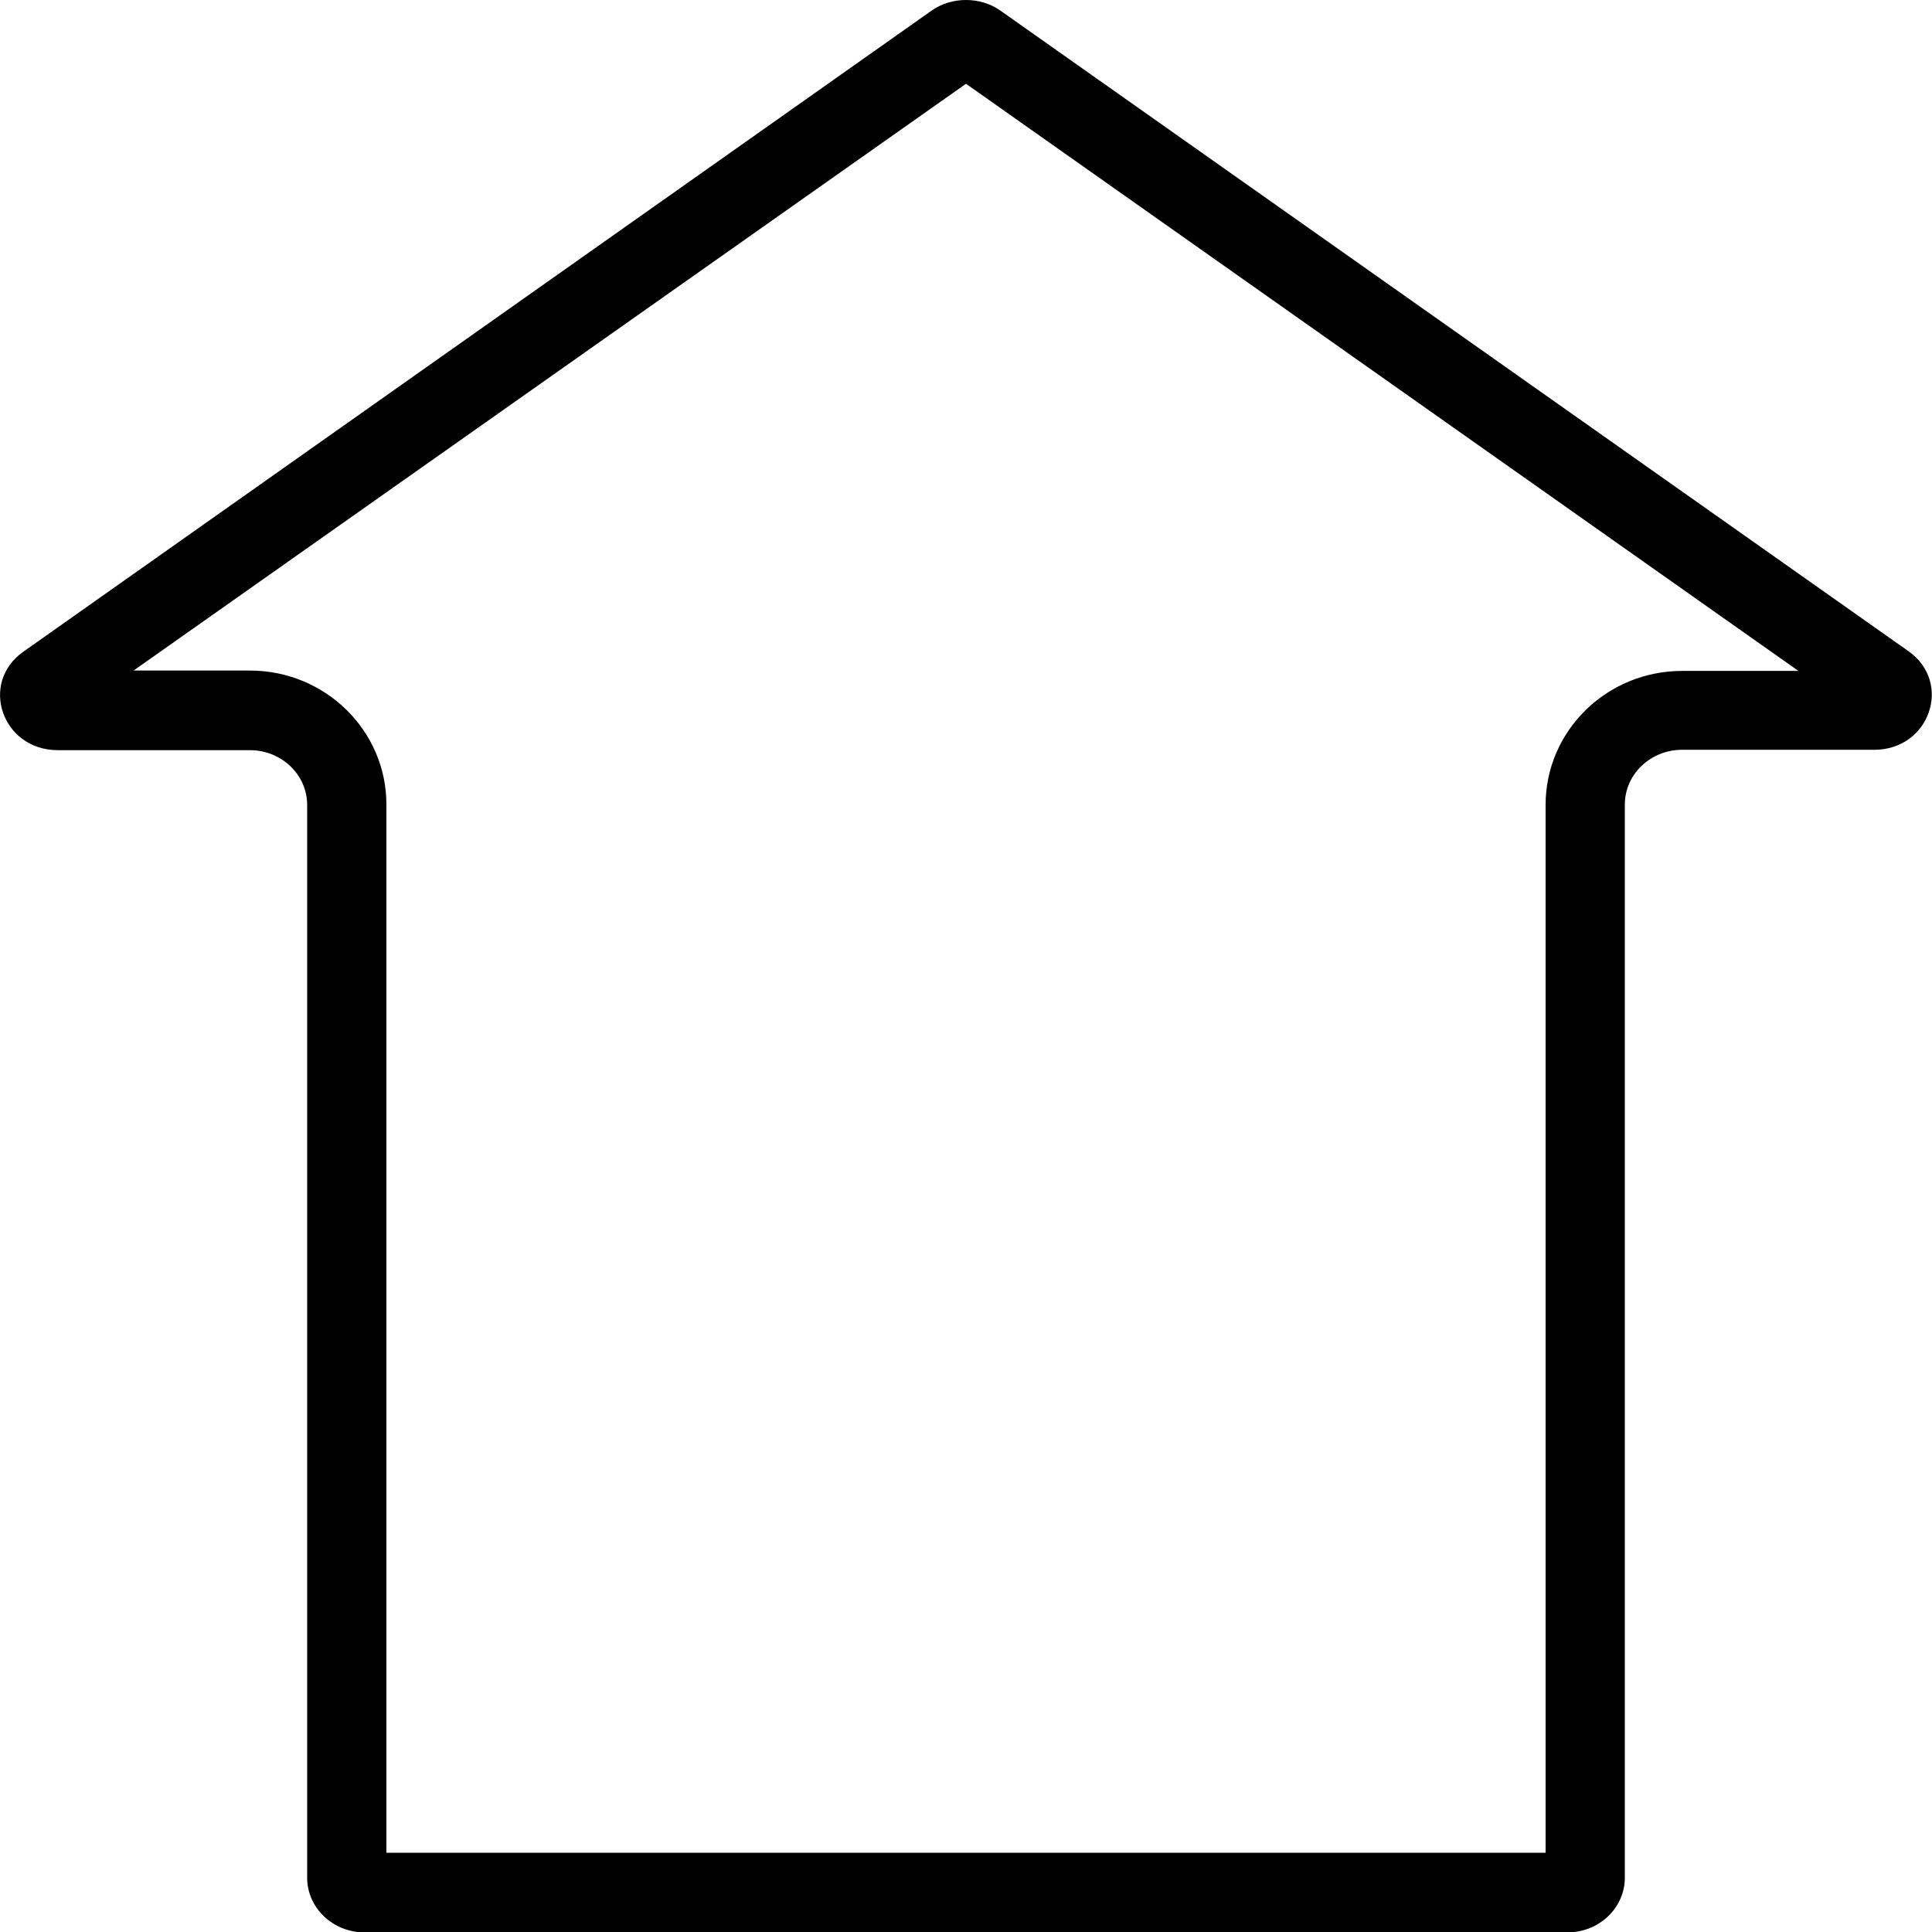
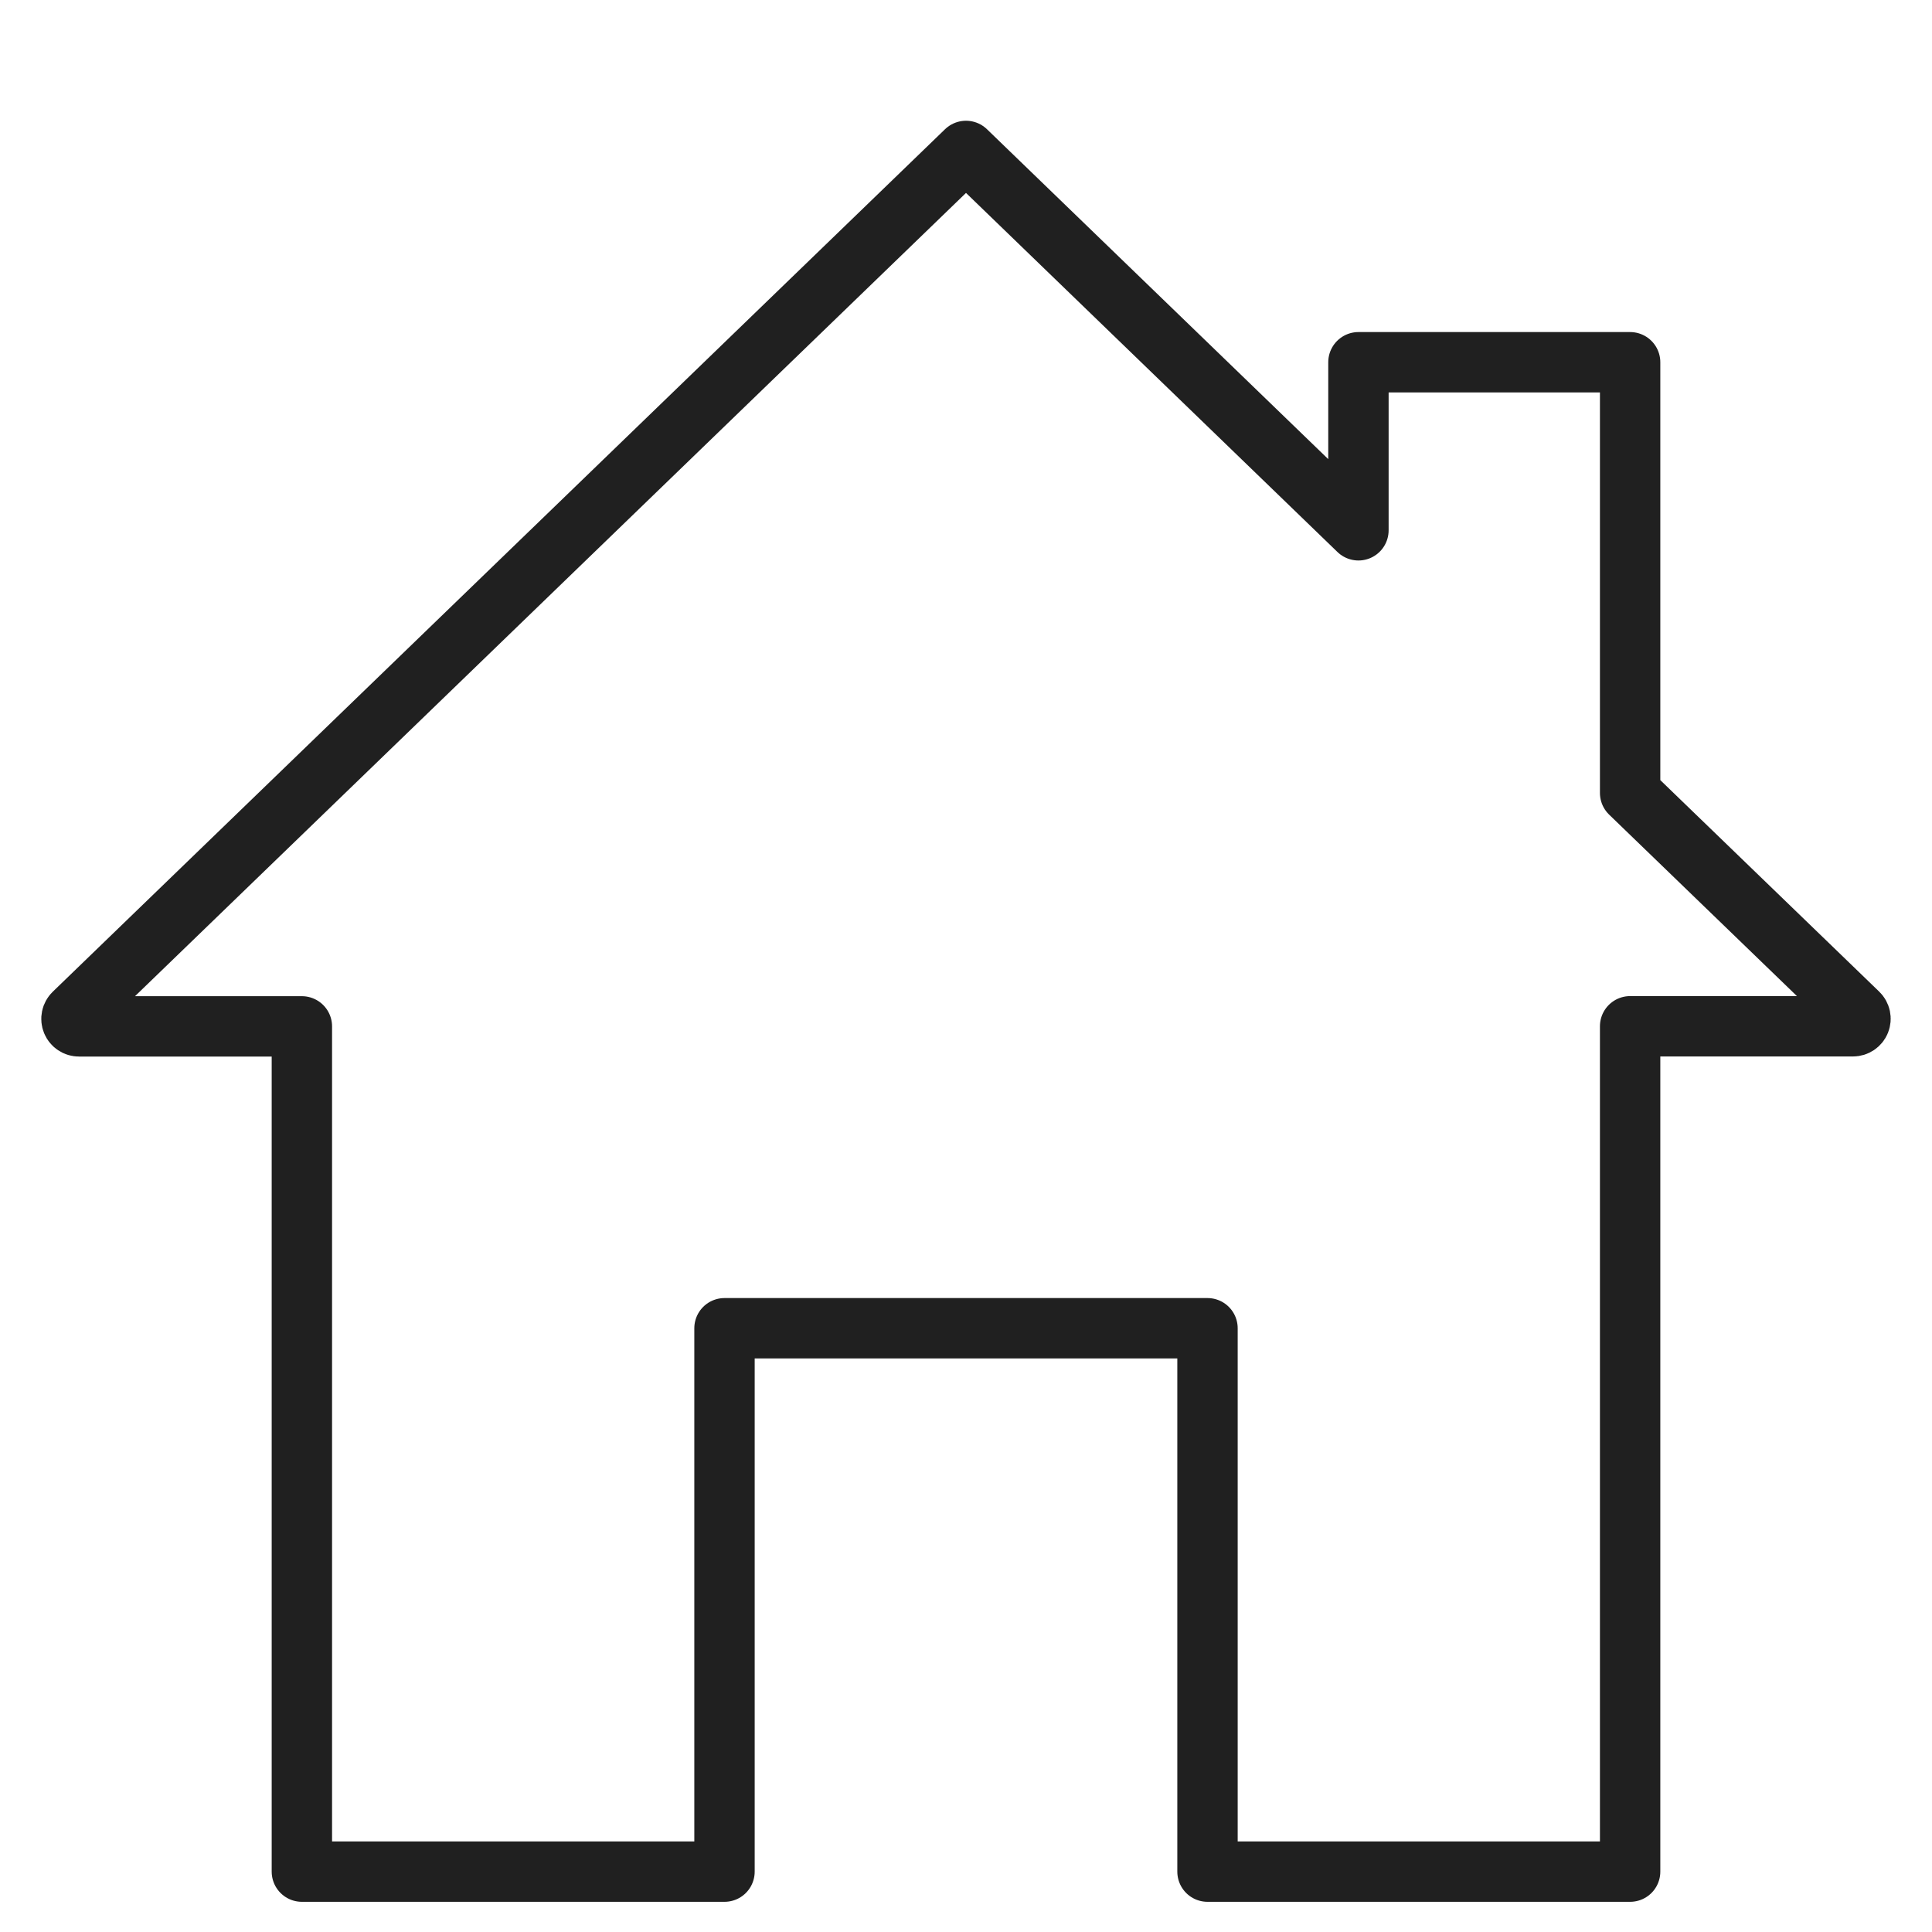
- <svg xmlns="http://www.w3.org/2000/svg" version="1.1" id="Слой_2" x="0px" y="0px" viewBox="0 0 512 512" style="enable-background:new 0 0 512 512;" xml:space="preserve">
-   <g>
-     <path d="M259,20L259,20L259,20 M256,22.2l220.6,155.6h-30.8c-20,0-36.2,15.9-36.2,35.5V491H102.4V213.2c0-19.6-16.2-35.5-36.2-35.5   H35.4L256,22.2 M256,0c-3.2,0-6.4,0.9-9.1,2.8L6.2,172.7c-11.8,8.3-5.6,26.1,9.1,26.1h50.9c8.4,0,15.2,6.5,15.2,14.5v284.3   c0,8,6.8,14.5,15.2,14.5h318.8c8.4,0,15.2-6.5,15.2-14.5V213.2c0-8,6.8-14.5,15.2-14.5h50.9c14.7,0,20.8-17.8,9.1-26.1L265.1,2.8   C262.4,0.9,259.2,0,256,0L256,0z" />
-   </g>
+ <svg xmlns="http://www.w3.org/2000/svg" viewBox="0 0 64 64" aria-labelledby="title" aria-describedby="desc" role="img">
+   <path data-name="layer1" d="M54 26.267l7.555 7.3a.25.25 0 0 1-.174.43H54V62H40V44H24v18H10V34H2.618a.25.25 0 0 1-.174-.43L32 5l13 12.567V12h9z" fill="none" stroke="#202020" stroke-linecap="round" stroke-miterlimit="10" stroke-width="2" stroke-linejoin="round" />
</svg>
